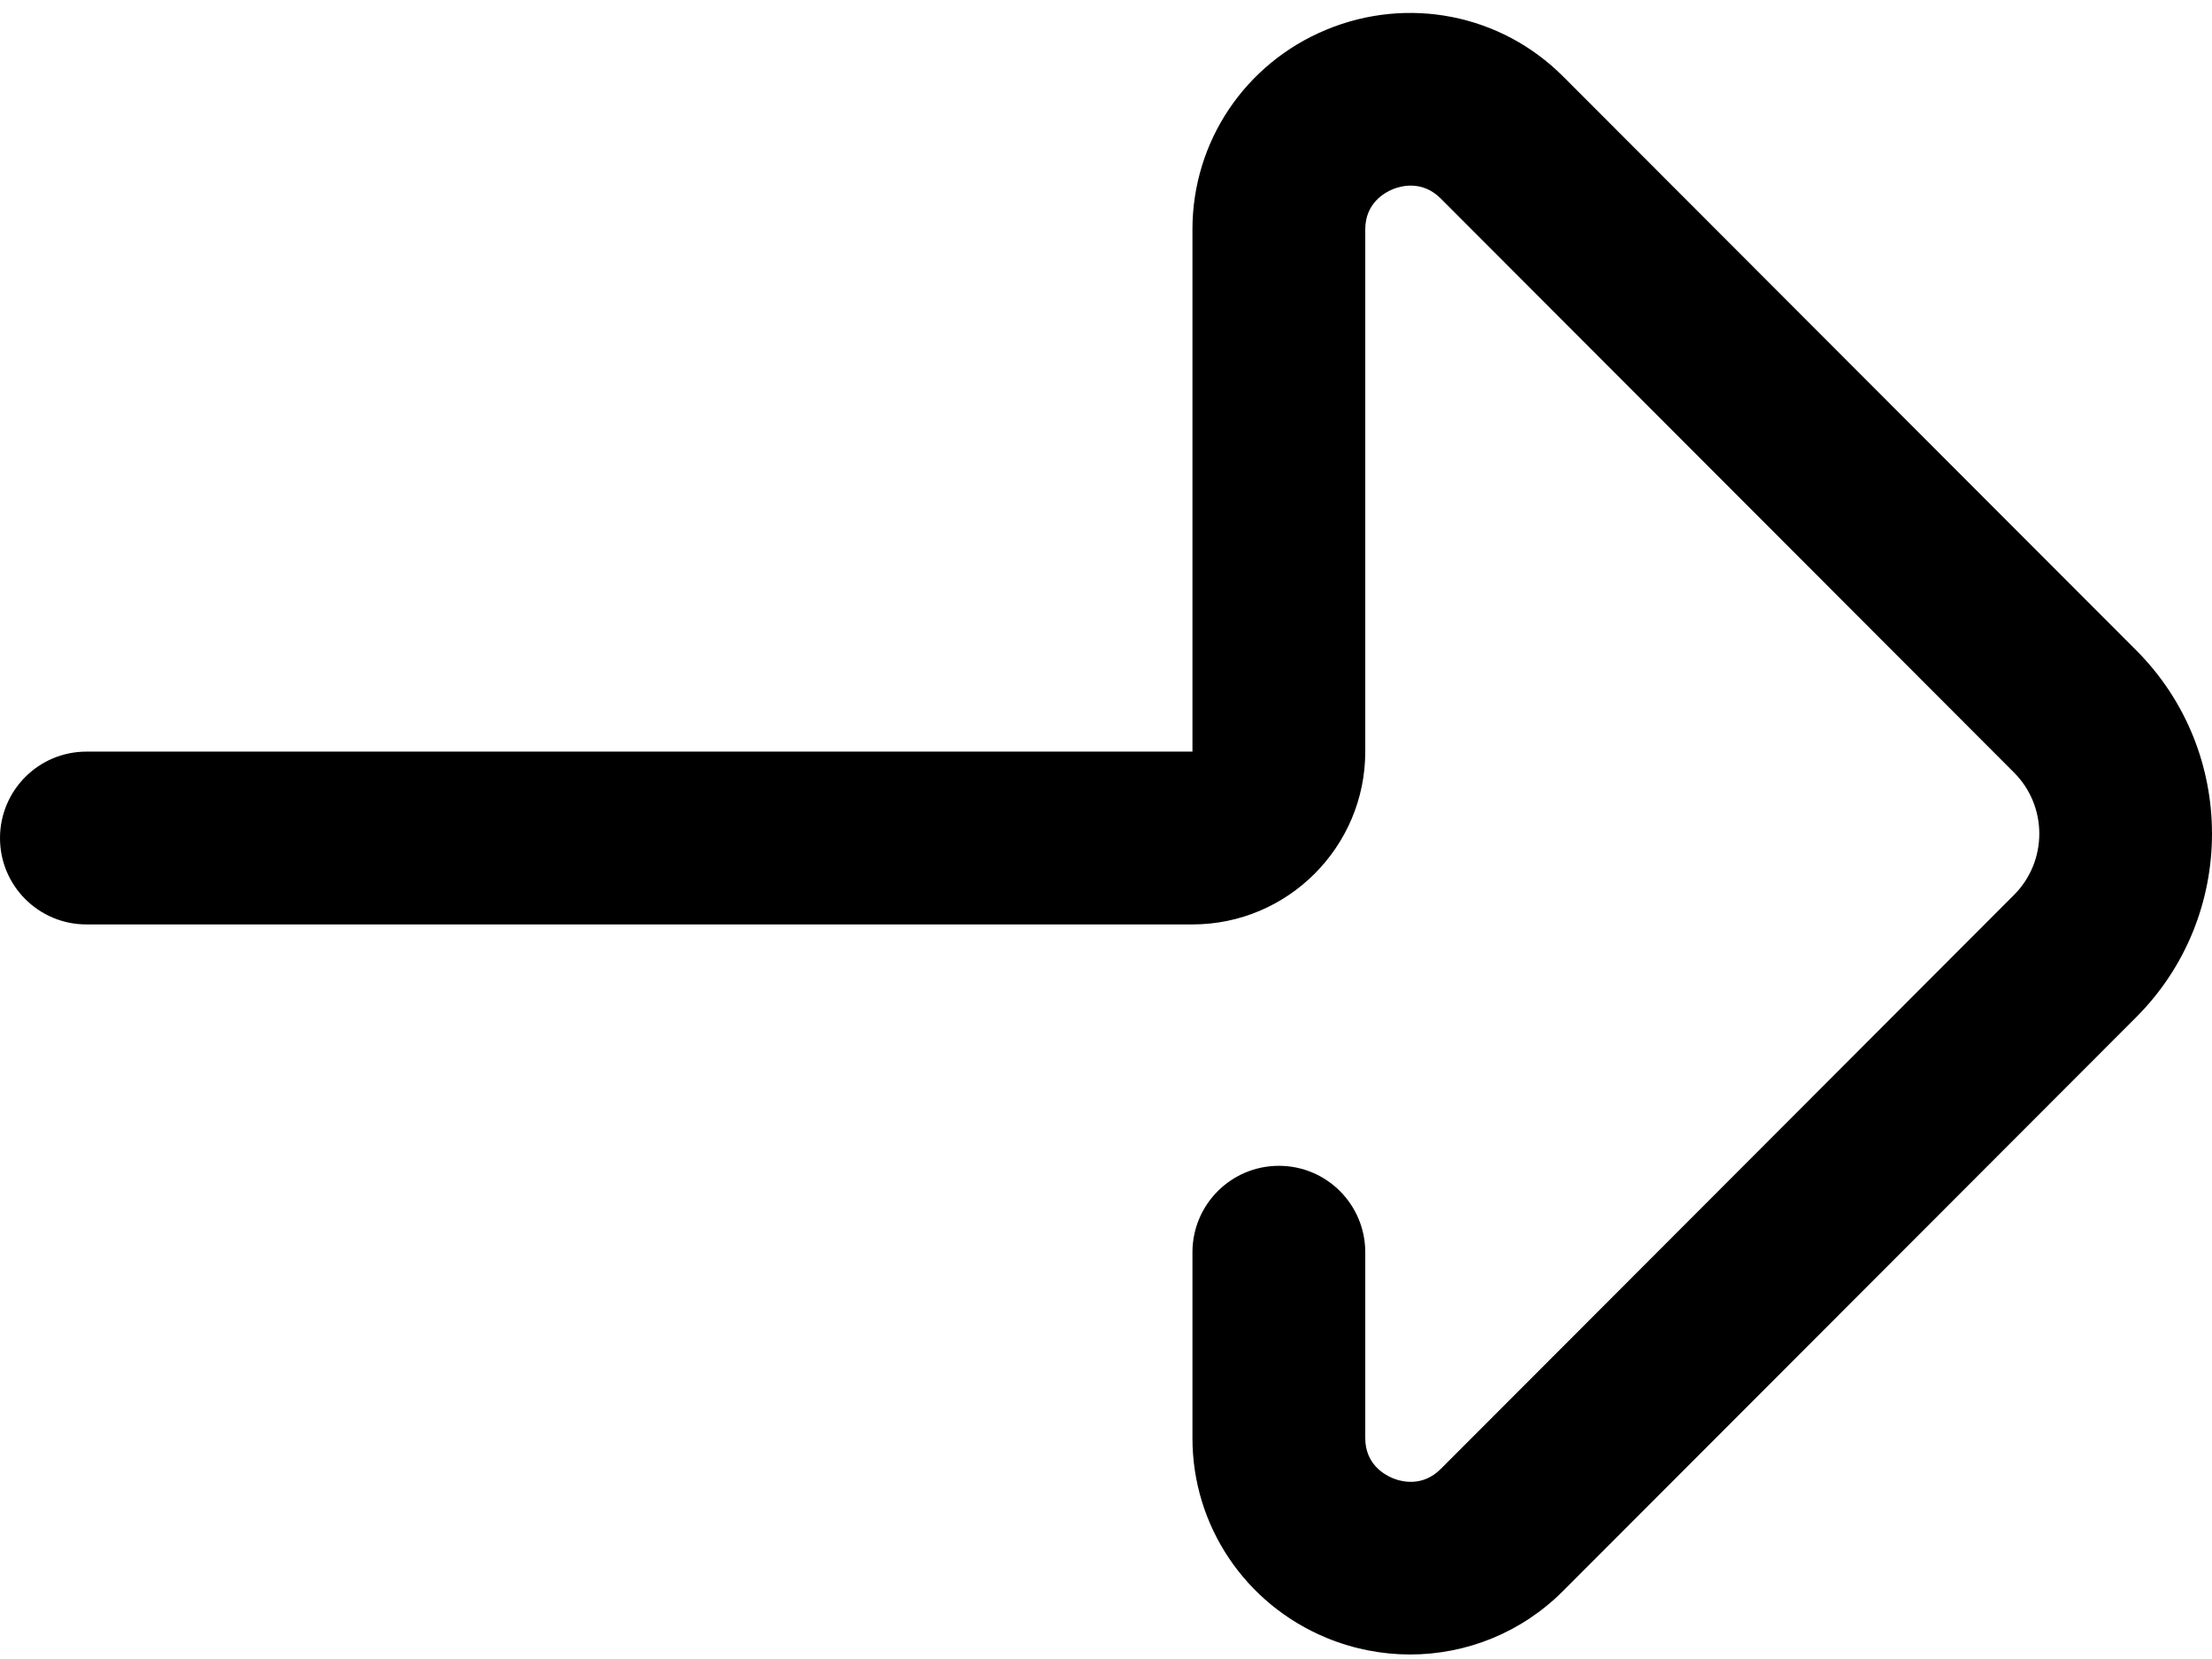
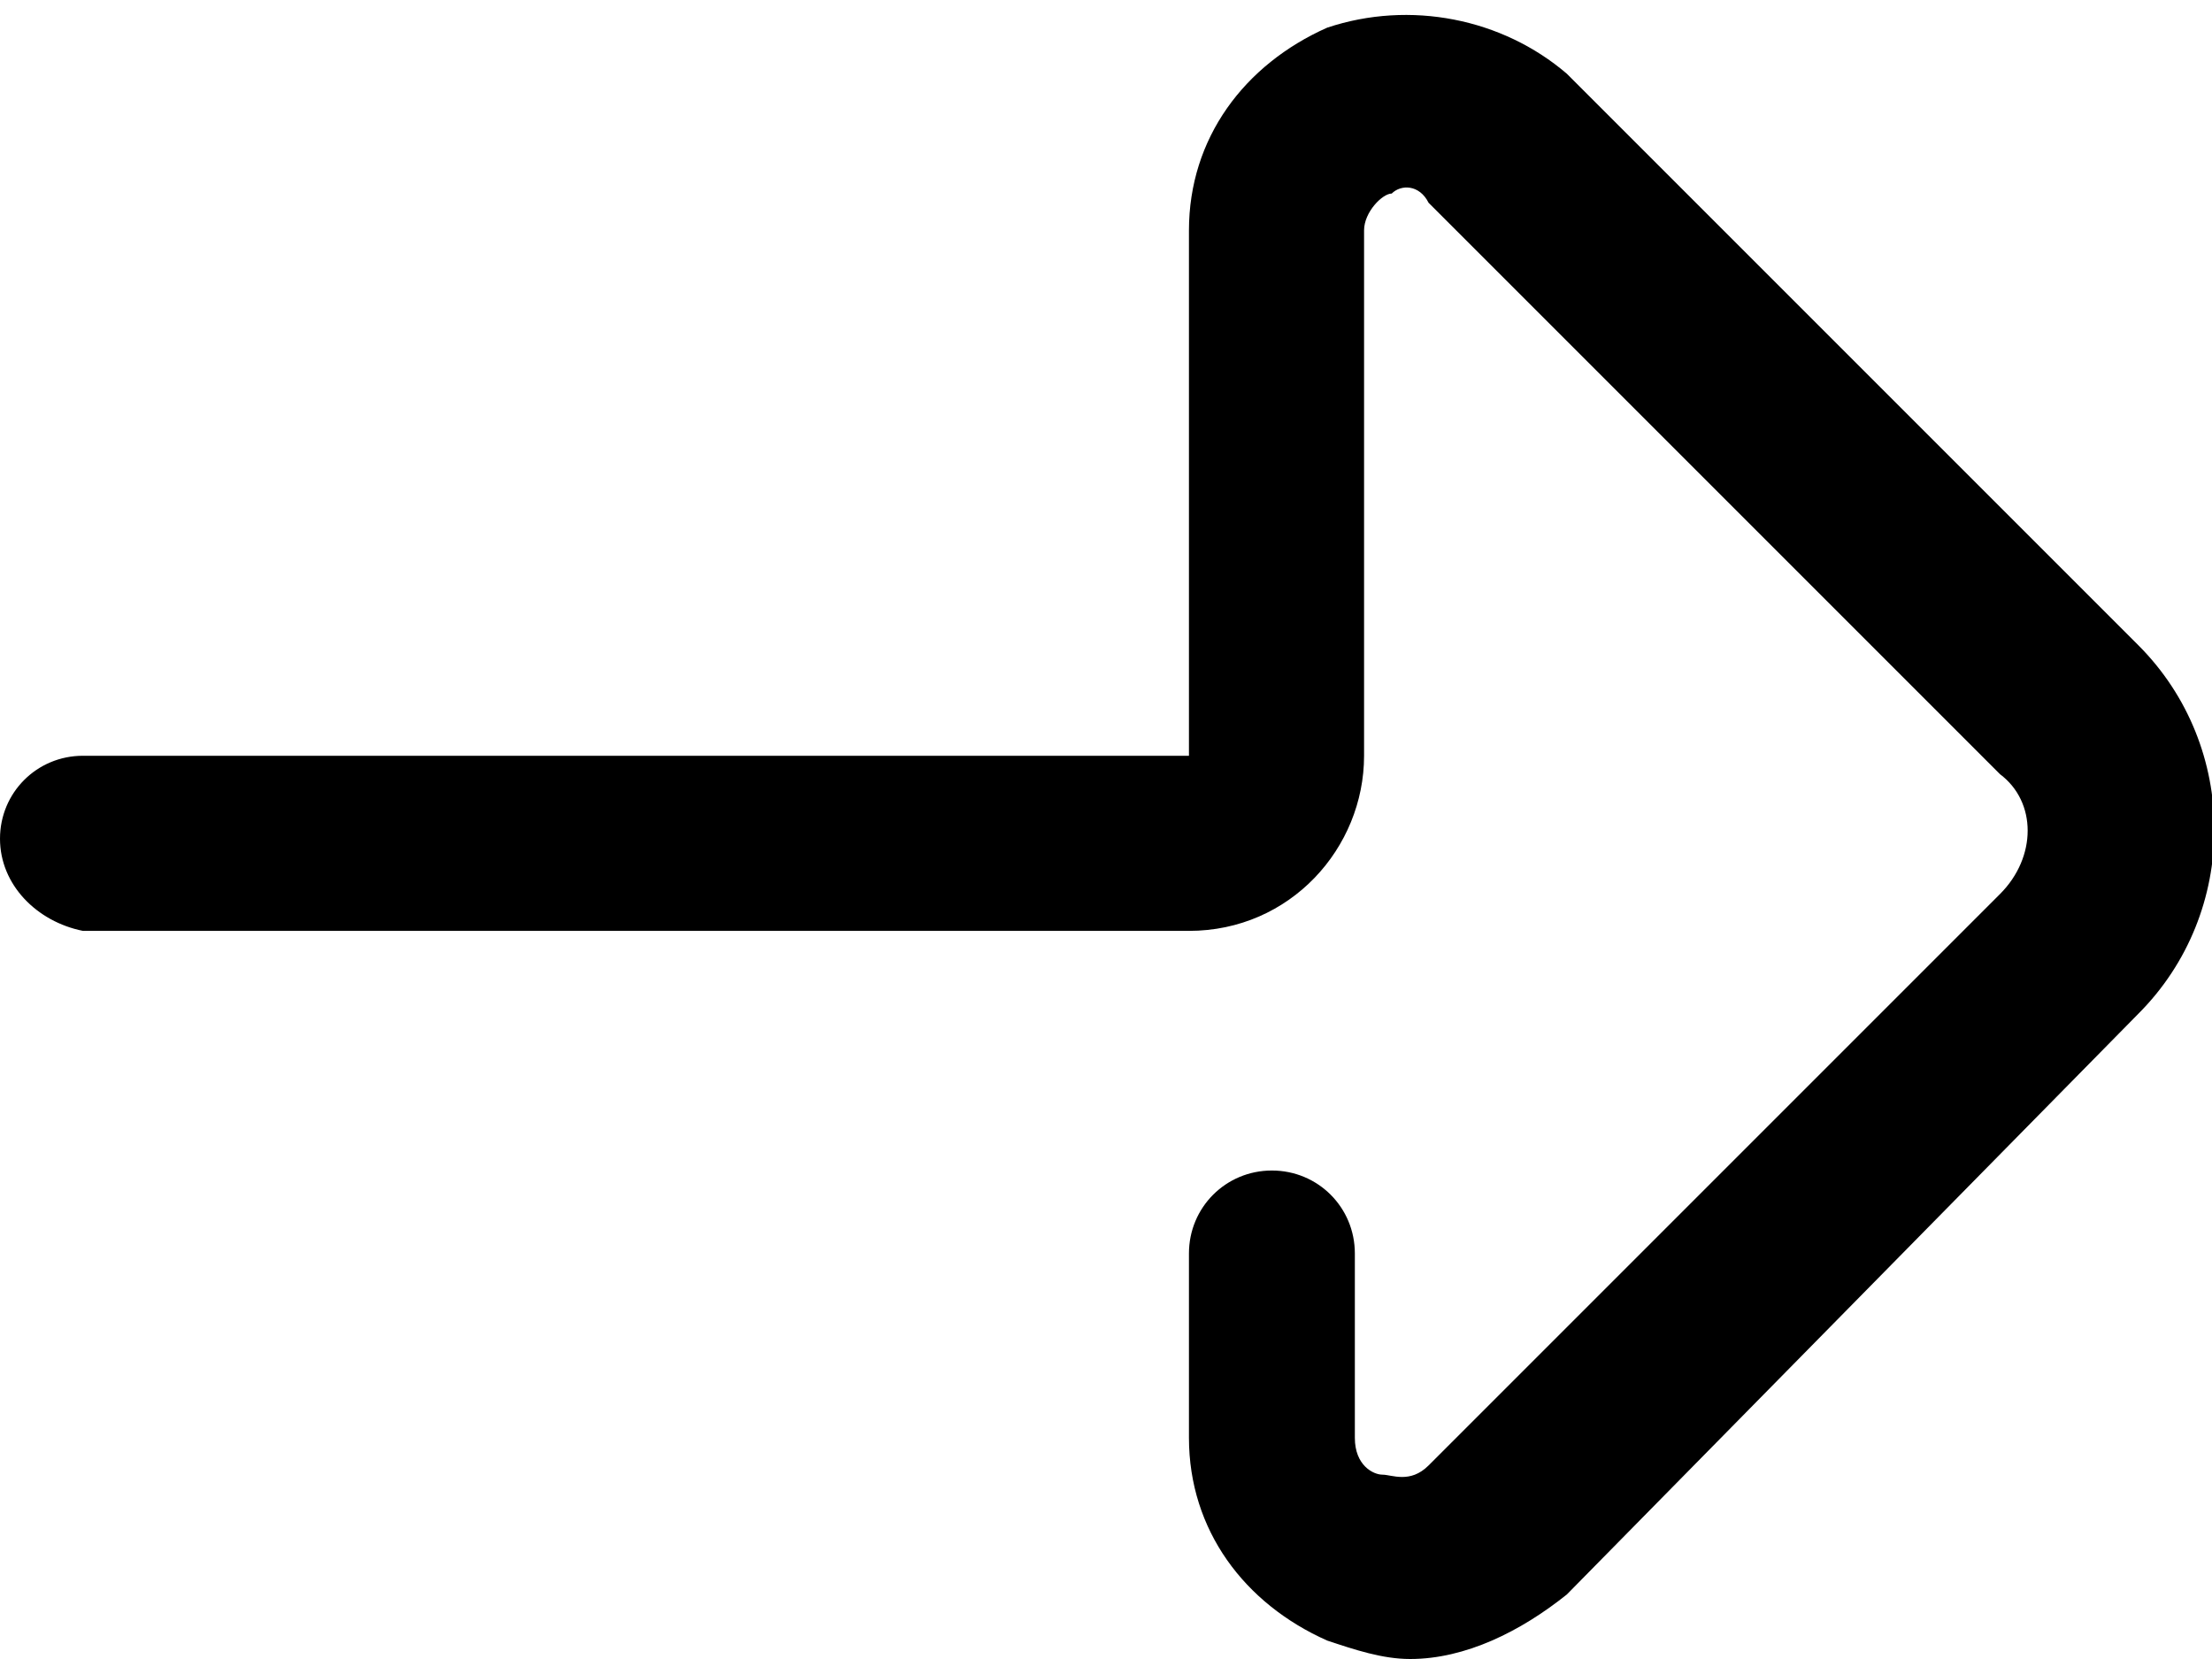
- <svg xmlns="http://www.w3.org/2000/svg" width="24" height="18" viewBox="0 0 24 18" fill="none">
-   <path d="M15.3 17.951C14.995 17.951 14.686 17.892 14.391 17.77C13.509 17.404 12.938 16.554 12.938 15.604V13.587C12.938 13.069 13.358 12.649 13.876 12.649C14.394 12.649 14.813 13.069 14.813 13.587V15.604C14.813 15.885 15.02 16 15.108 16.037C15.199 16.075 15.431 16.14 15.633 15.937L21.851 9.711C22.218 9.344 22.218 8.747 21.851 8.381L15.633 2.155C15.431 1.952 15.199 2.017 15.109 2.054C15.02 2.091 14.813 2.207 14.813 2.488V8.155C14.813 9.189 13.972 10.03 12.938 10.03H0.938C0.42 10.03 0 9.611 0 9.093C0 8.575 0.42 8.155 0.938 8.155H12.938V2.488C12.938 1.537 13.509 0.687 14.391 0.322C15.277 -0.045 16.285 0.154 16.959 0.829L23.178 7.056C24.274 8.153 24.274 9.939 23.178 11.036L16.959 17.262C16.509 17.713 15.911 17.951 15.3 17.951Z" fill="black" />
+ <svg xmlns="http://www.w3.org/2000/svg" version="1.1" id="Слой_1" x="0px" y="0px" viewBox="0 0 24 18" style="enable-background:new 0 0 24 18;" xml:space="preserve">
+   <path d="M15.3,18c-0.3,0-0.6-0.1-0.9-0.2c-0.9-0.4-1.5-1.2-1.5-2.2v-2c0-0.5,0.4-0.9,0.9-0.9s0.9,0.4,0.9,0.9v2  c0,0.3,0.2,0.4,0.3,0.4s0.3,0.1,0.5-0.1l6.2-6.2c0.4-0.4,0.4-1,0-1.3l-6.2-6.2C15.4,2,15.2,2,15.1,2.1c-0.1,0-0.3,0.2-0.3,0.4v5.7  c0,1-0.8,1.9-1.9,1.9h-12C0.4,10,0,9.6,0,9.1s0.4-0.9,0.9-0.9h12V2.5c0-1,0.6-1.8,1.5-2.2C15.3,0,16.3,0.2,17,0.8L23.2,7  c1.1,1.1,1.1,2.9,0,4L17,17.3C16.5,17.7,15.9,18,15.3,18z" />
</svg>
